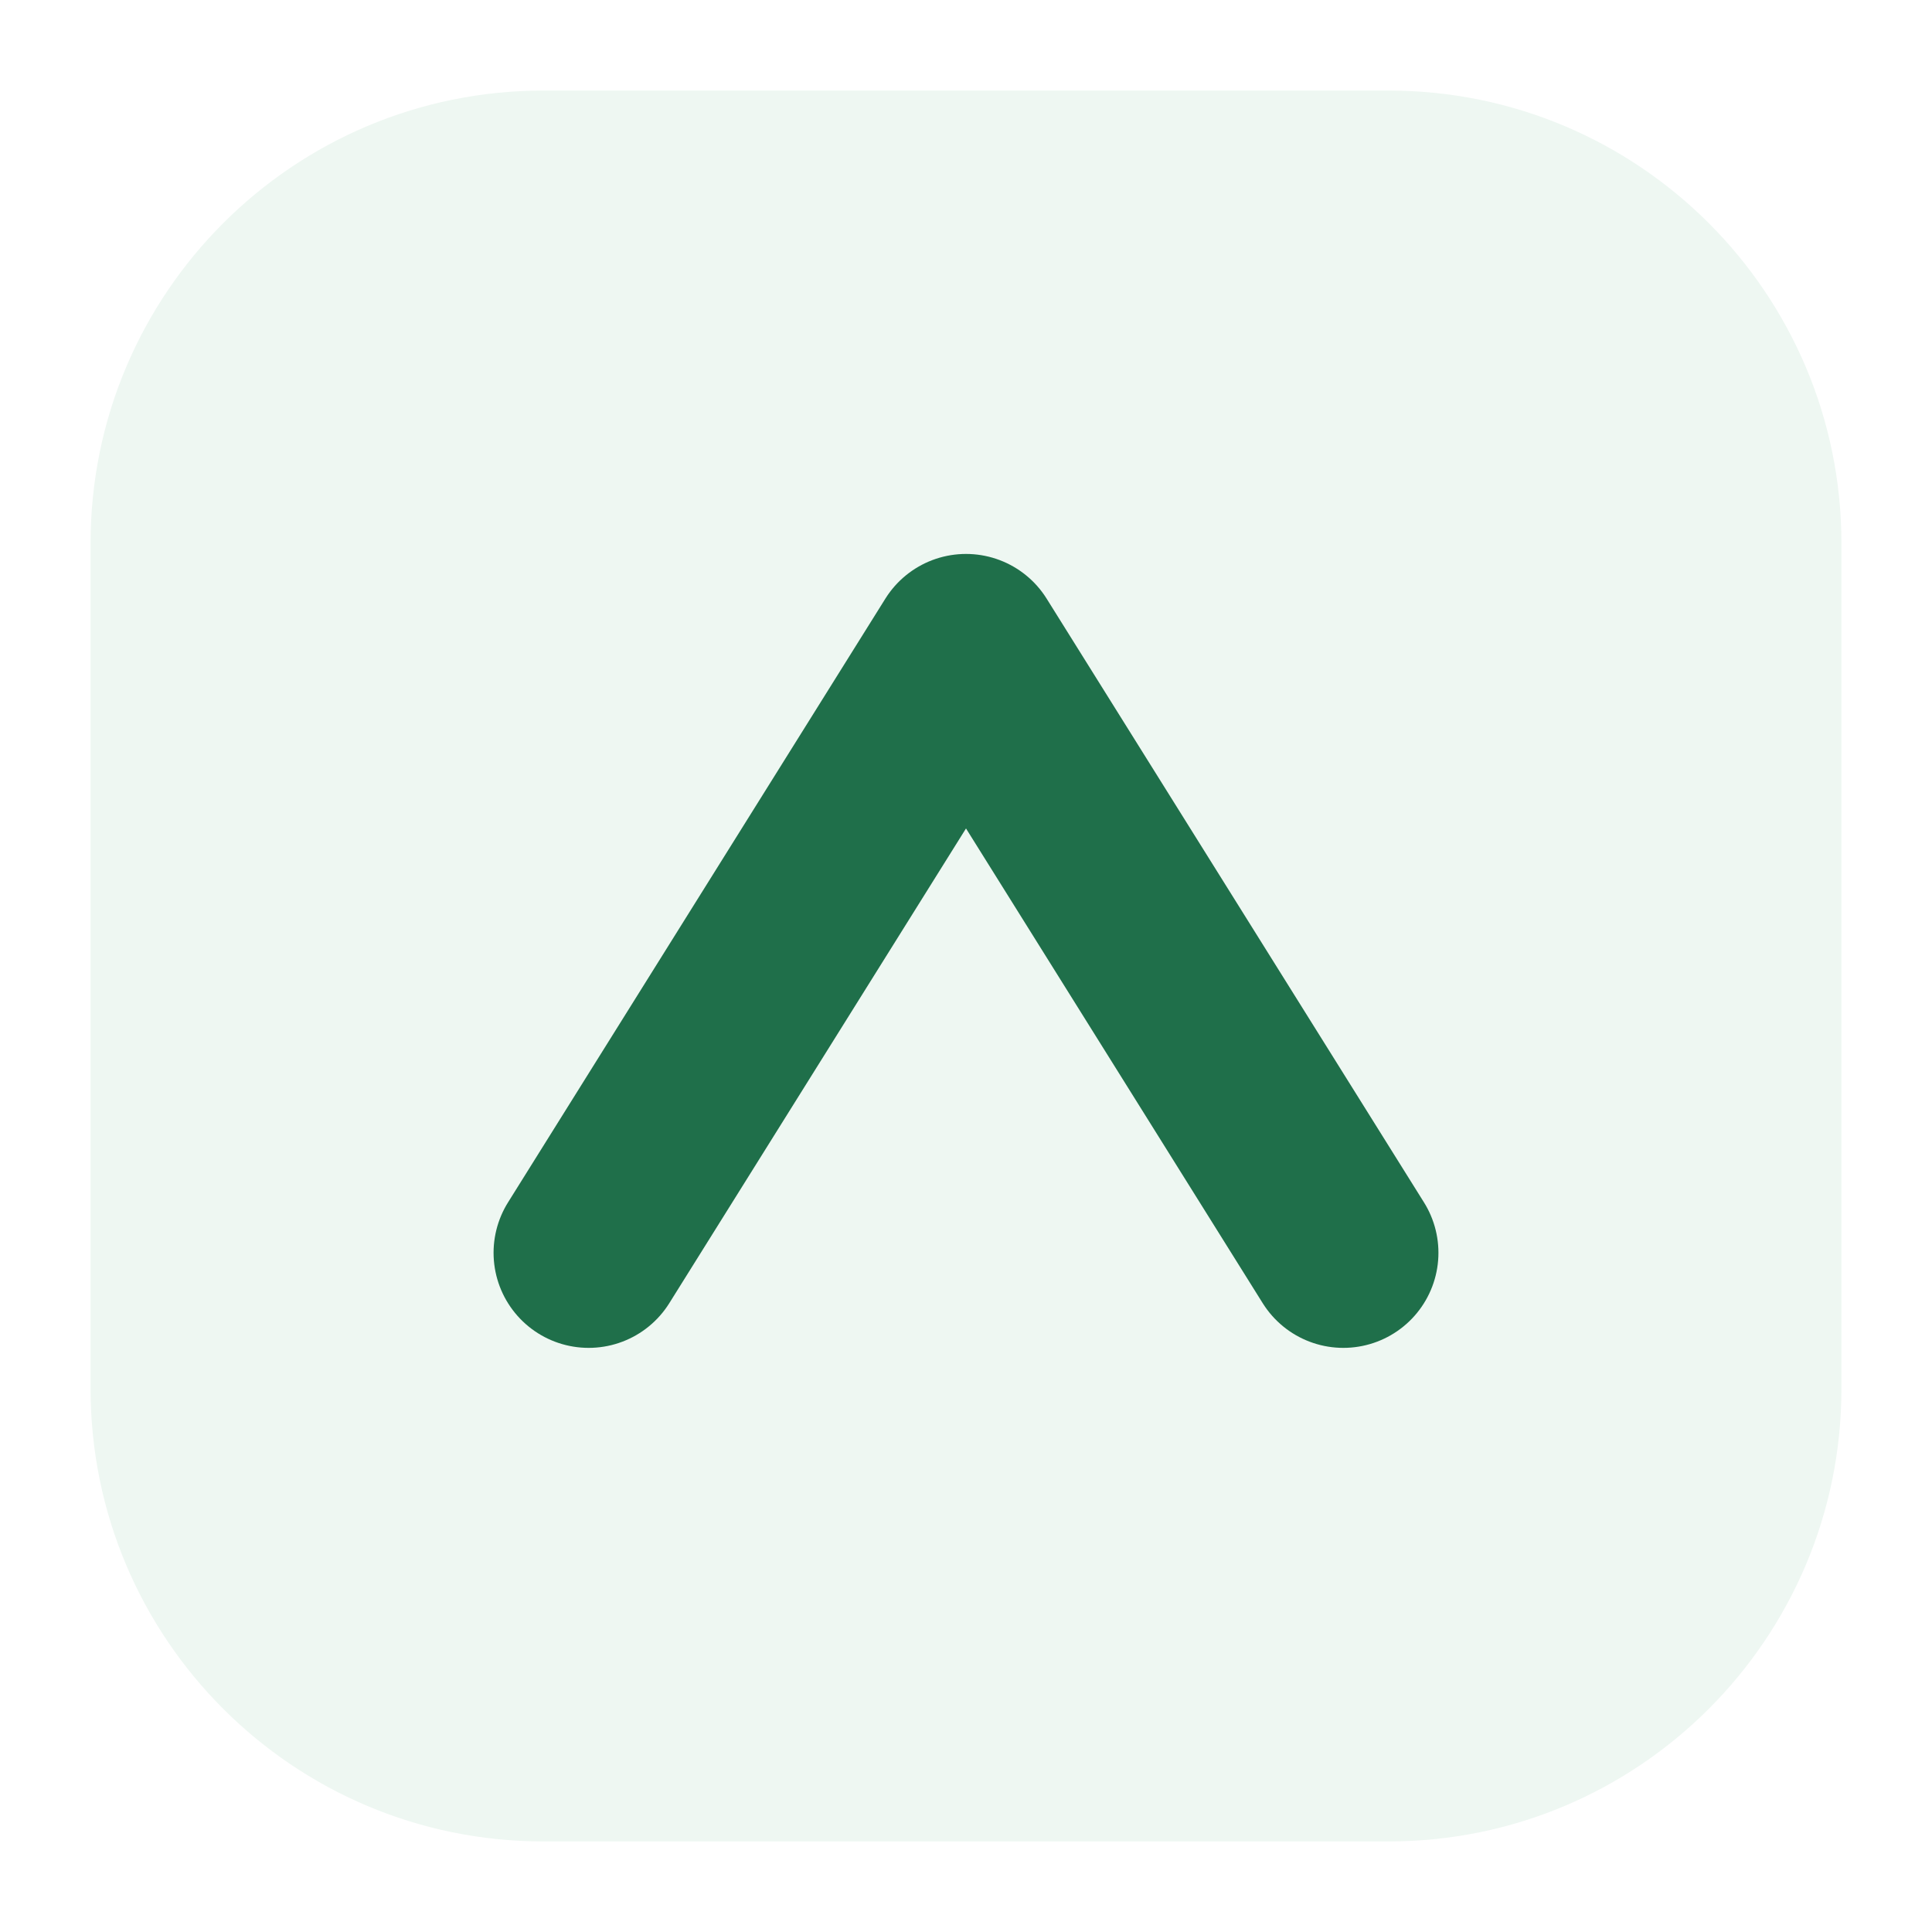
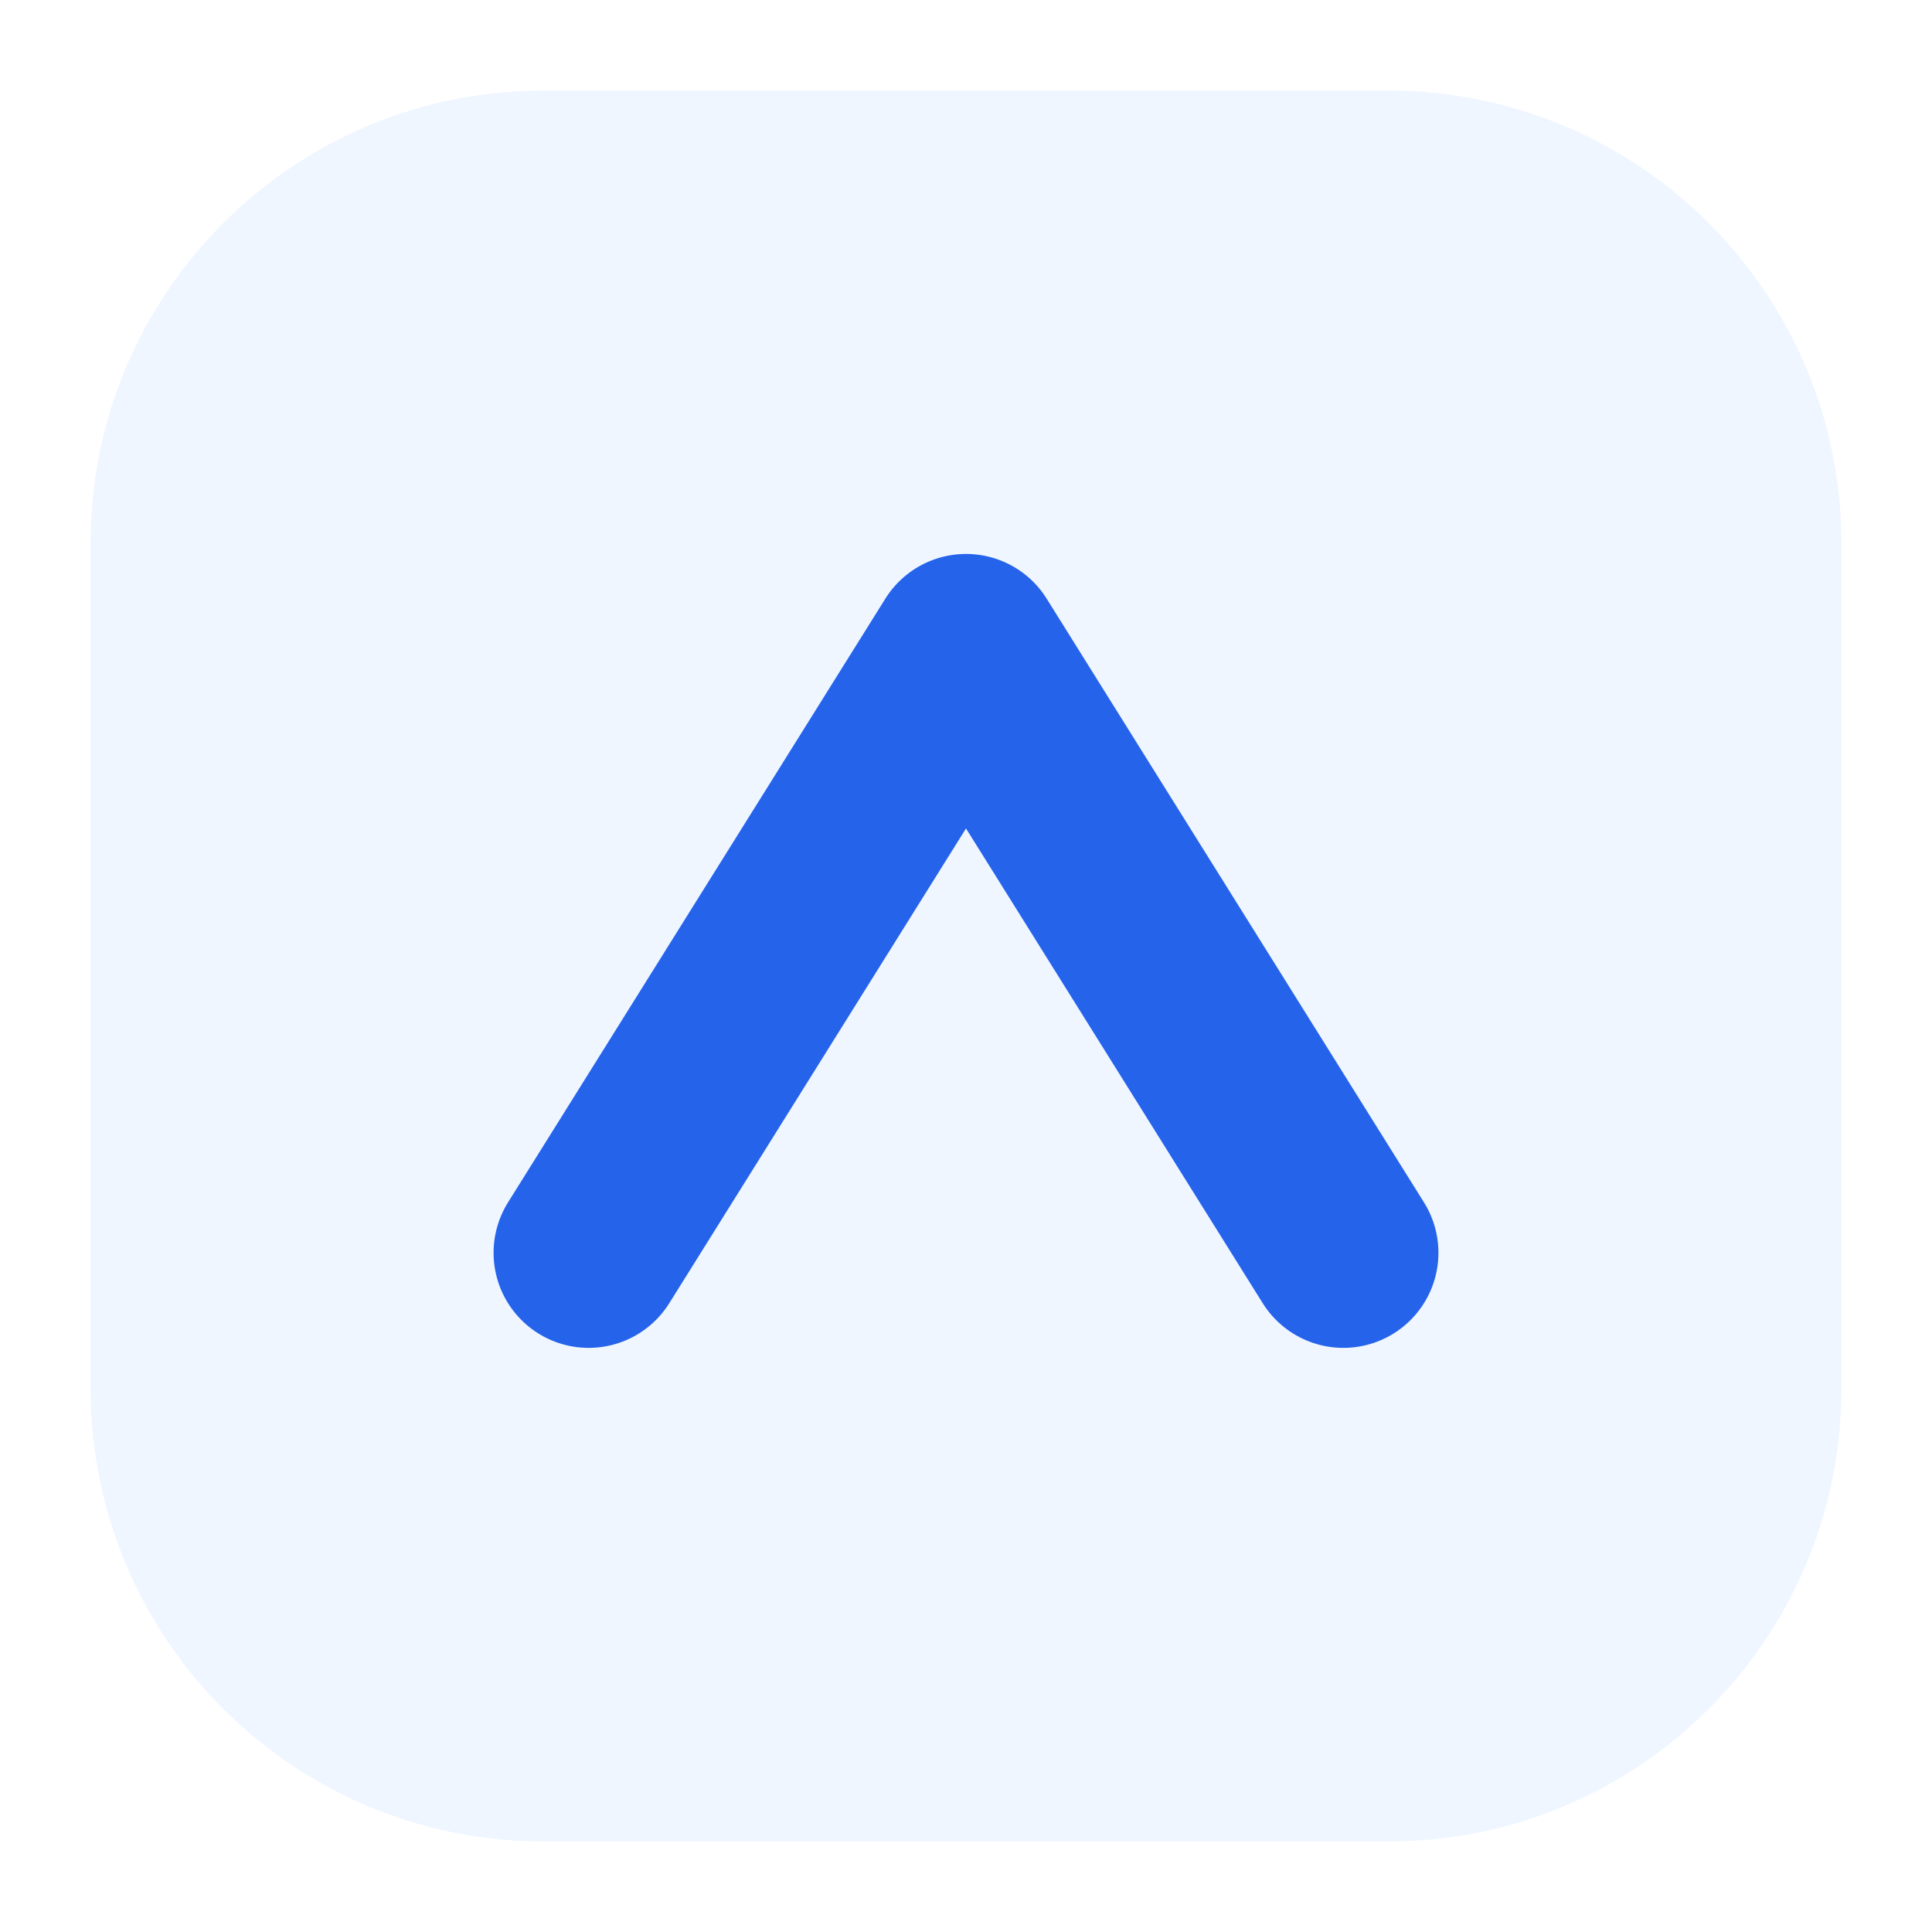
<svg xmlns="http://www.w3.org/2000/svg" viewBox="0 0 32 32" fill="none" role="img" aria-label="Precifarm">
-   <rect x="1.5" y="1.5" width="29" height="29" rx="7.5" fill="#EEF7F2" />
-   <path d="M9.75 20.75 16 10.75 22.25 20.75" stroke="#1F6F4A" stroke-width="3.15" stroke-linecap="round" stroke-linejoin="round" />
+   <rect x="1.5" y="1.5" width="29" height="29" rx="7.5" fill="#EFF6FF" />
+   <path d="M9.75 20.75 16 10.75 22.25 20.75" stroke="#2563EB" stroke-width="3.15" stroke-linecap="round" stroke-linejoin="round" />
</svg>
